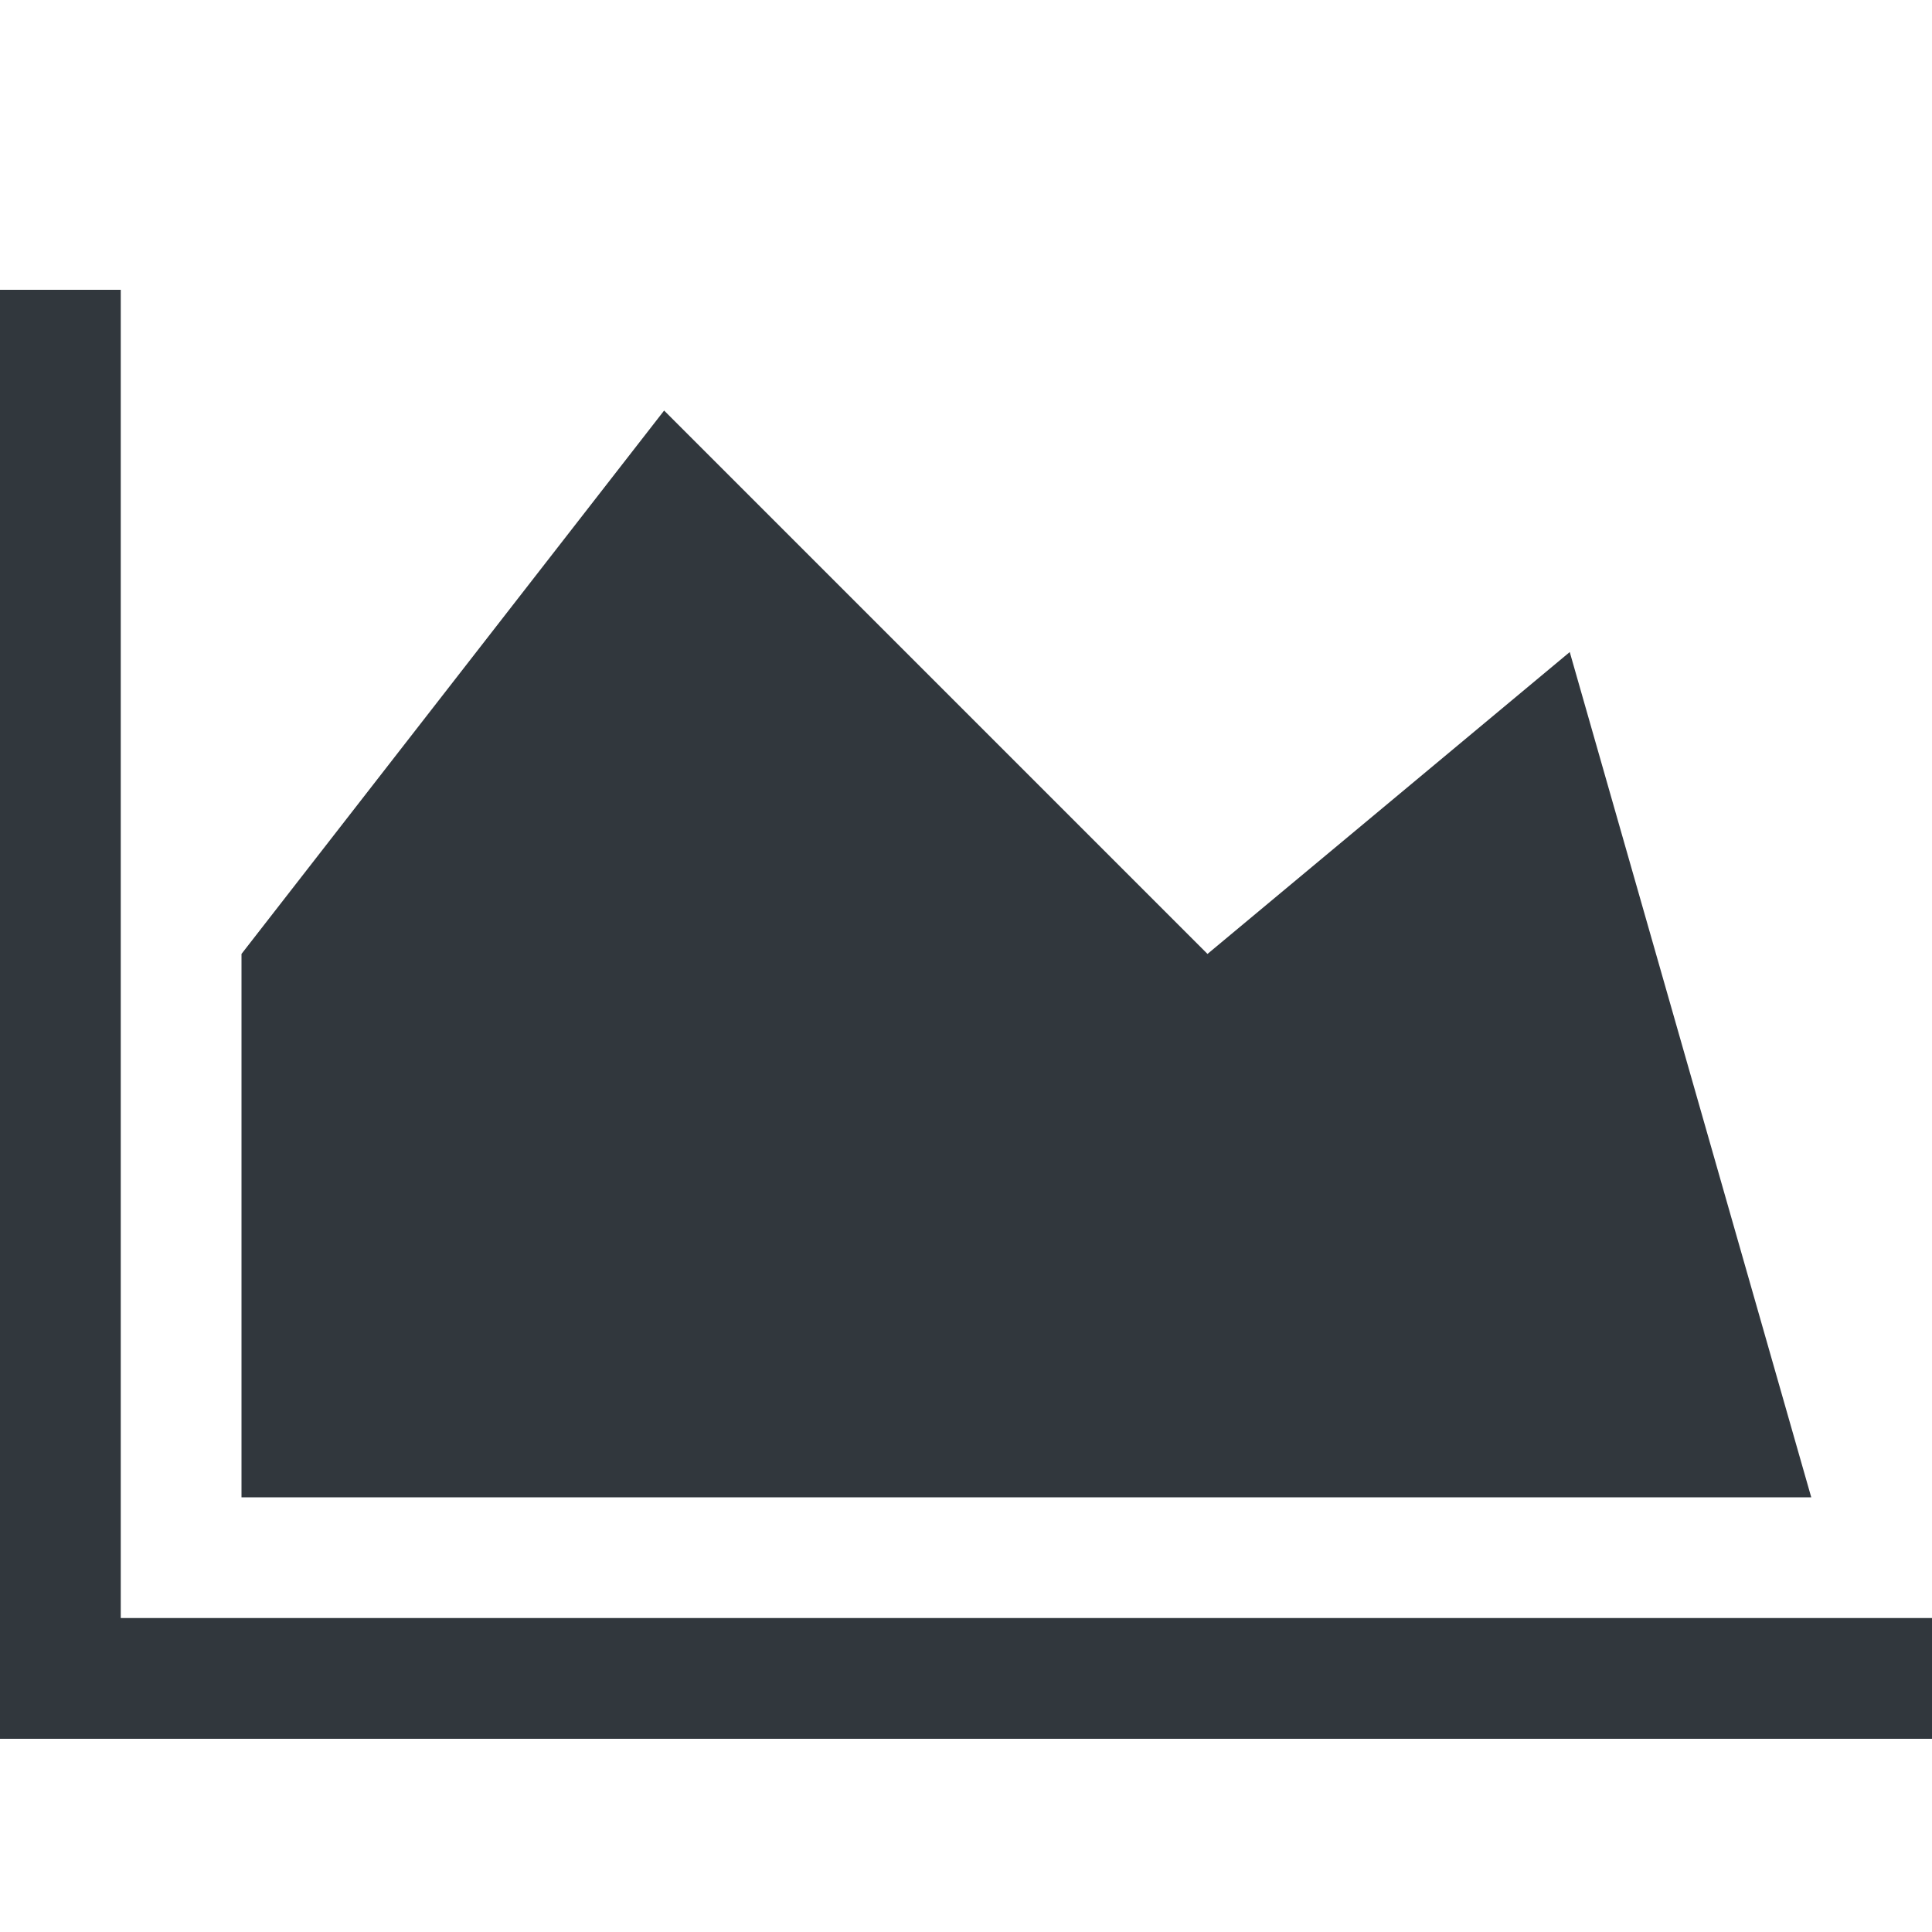
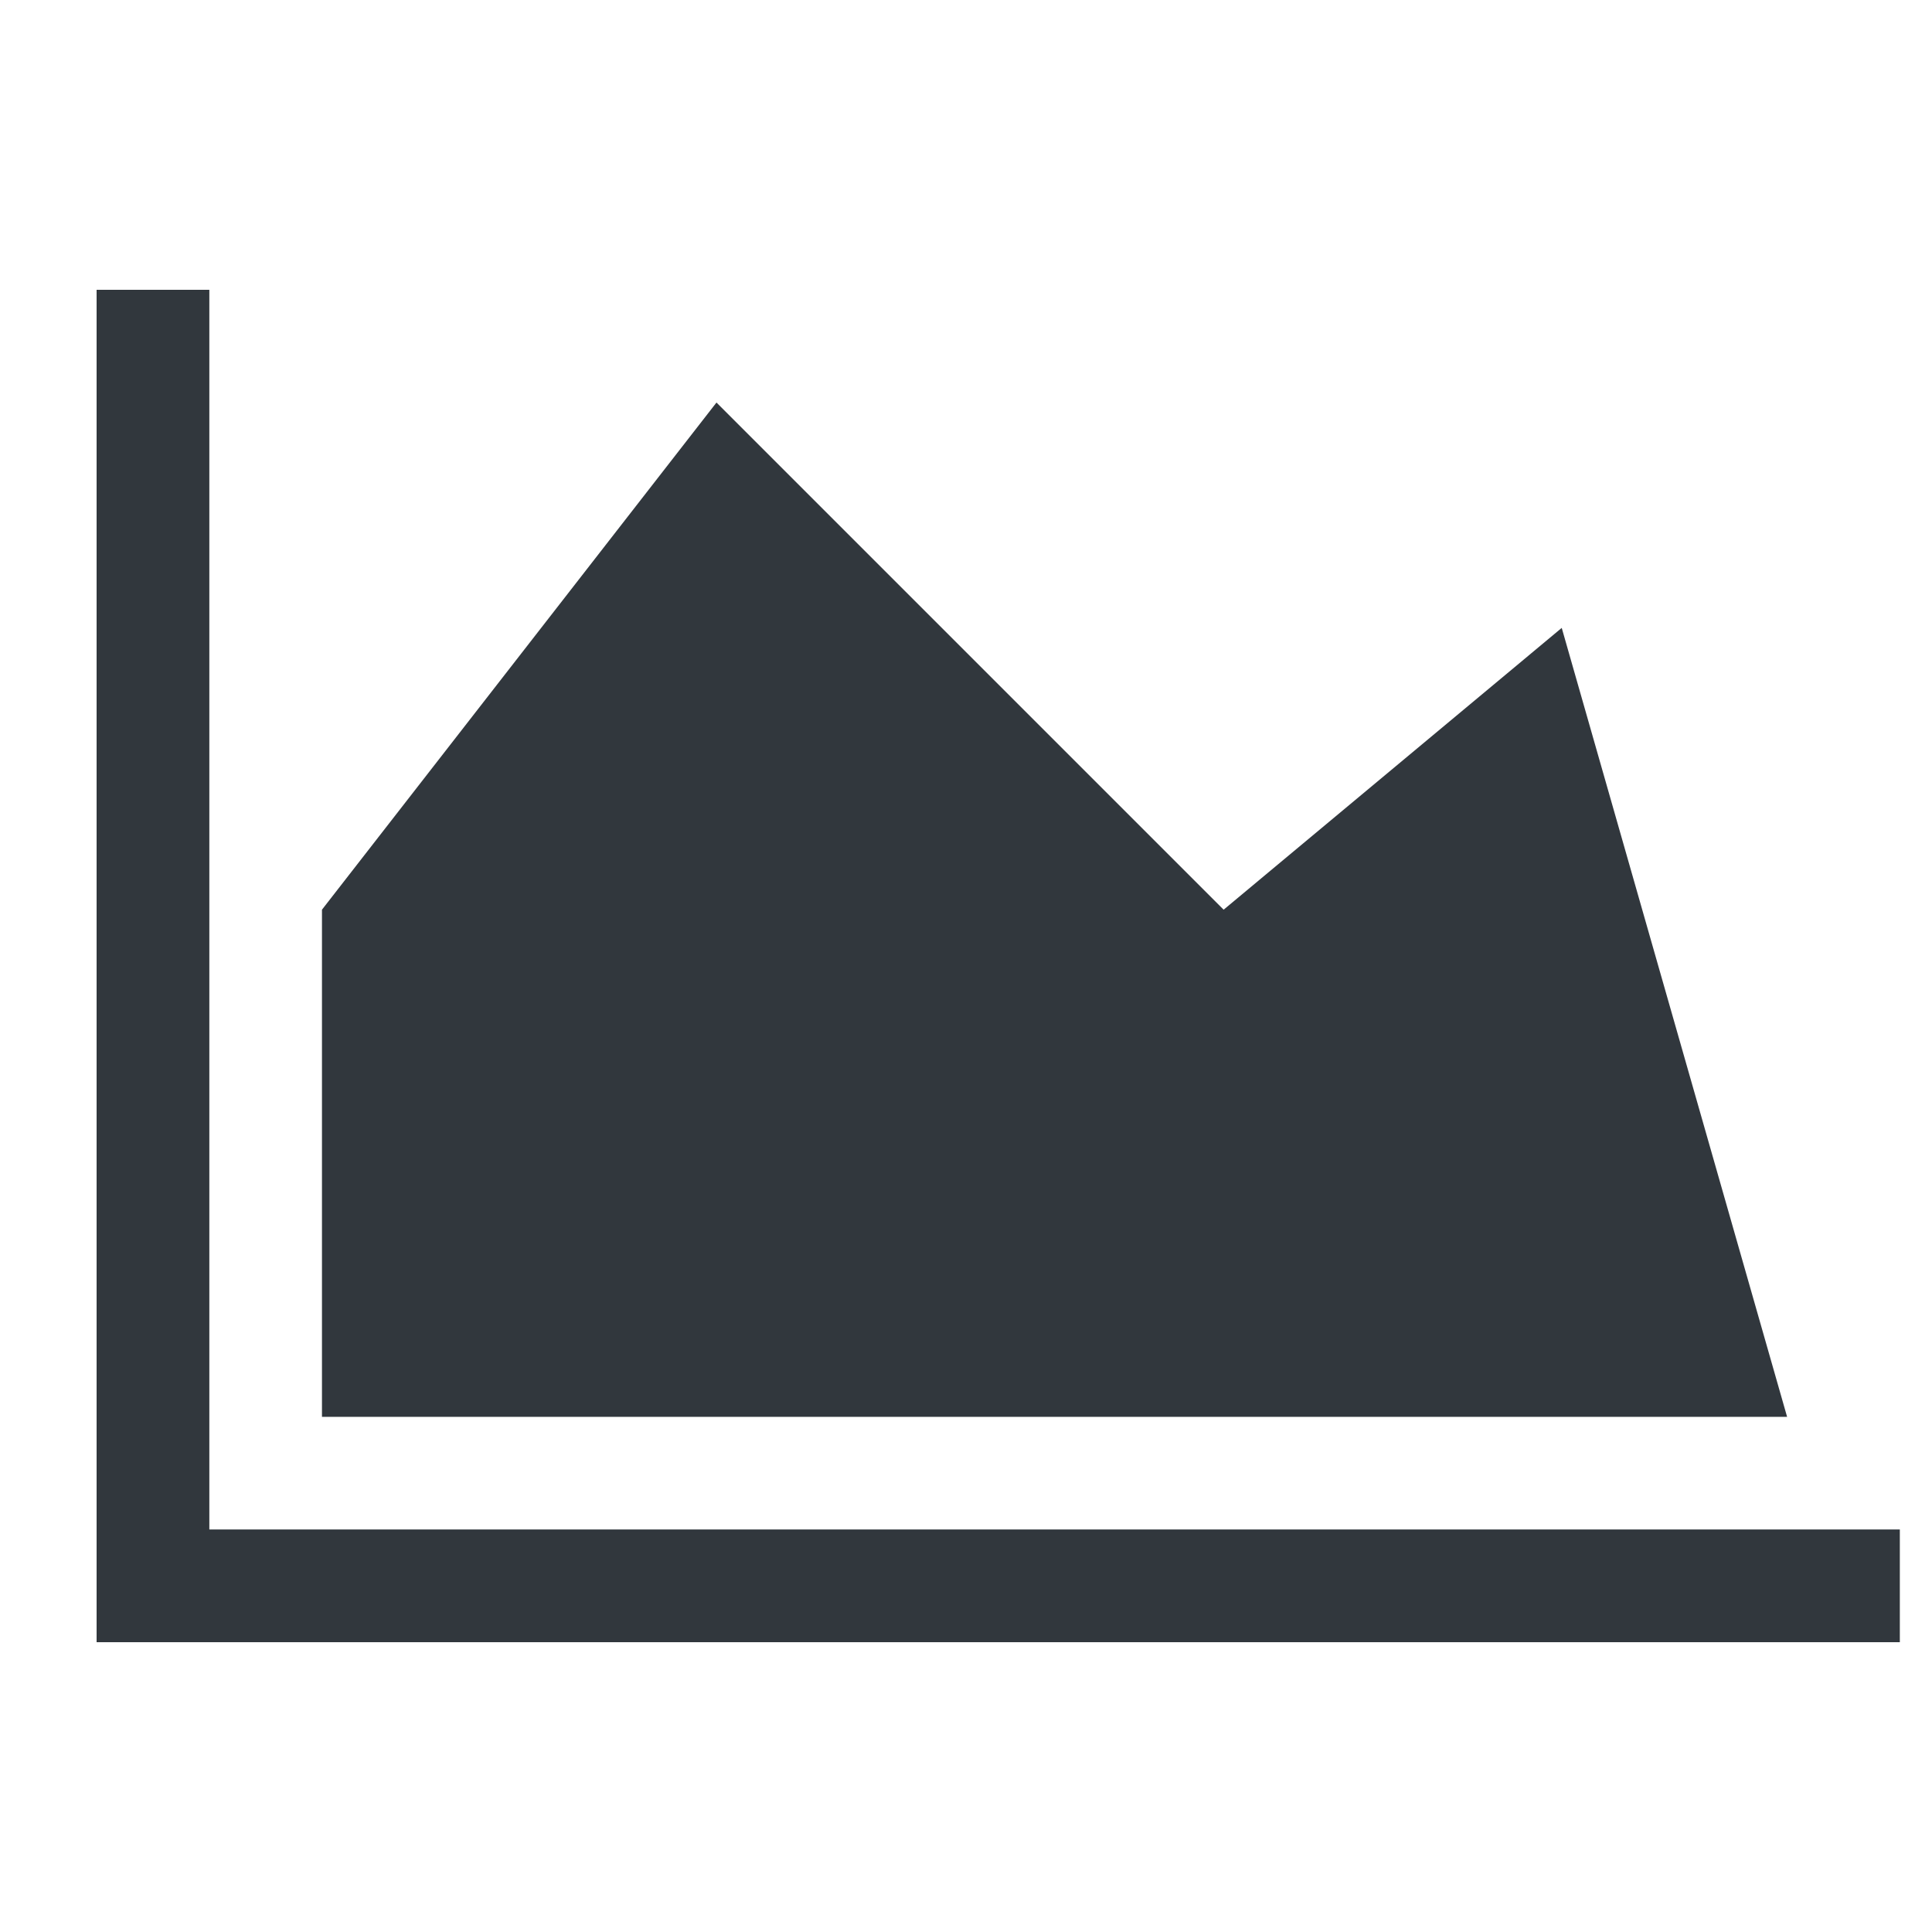
<svg xmlns="http://www.w3.org/2000/svg" viewBox="0 0 20 20">
-   <path d="M20,16.75 L20,18 L0,18 L0,3 L1.25,3 L1.25,16.75 L20,16.75 Z M16.25,6.75 L18.75,15.5 L2.5,15.5 L2.5,9.875 L6.875,4.25 L12.5,9.875 L16.25,6.75 Z" fill="#31373D" fill-rule="evenodd" />
+   <path d="M19.667,15.833 L19.667,17 L1,17 L1,3 L2.167,3 L2.167,15.833 L19.667,15.833 Z M16.167,6.5 L18.5,14.667 L3.333,14.667 L3.333,9.417 L7.417,4.167 L12.667,9.417 L16.167,6.5 Z" fill="#31373D" fill-rule="evenodd" />
</svg>
